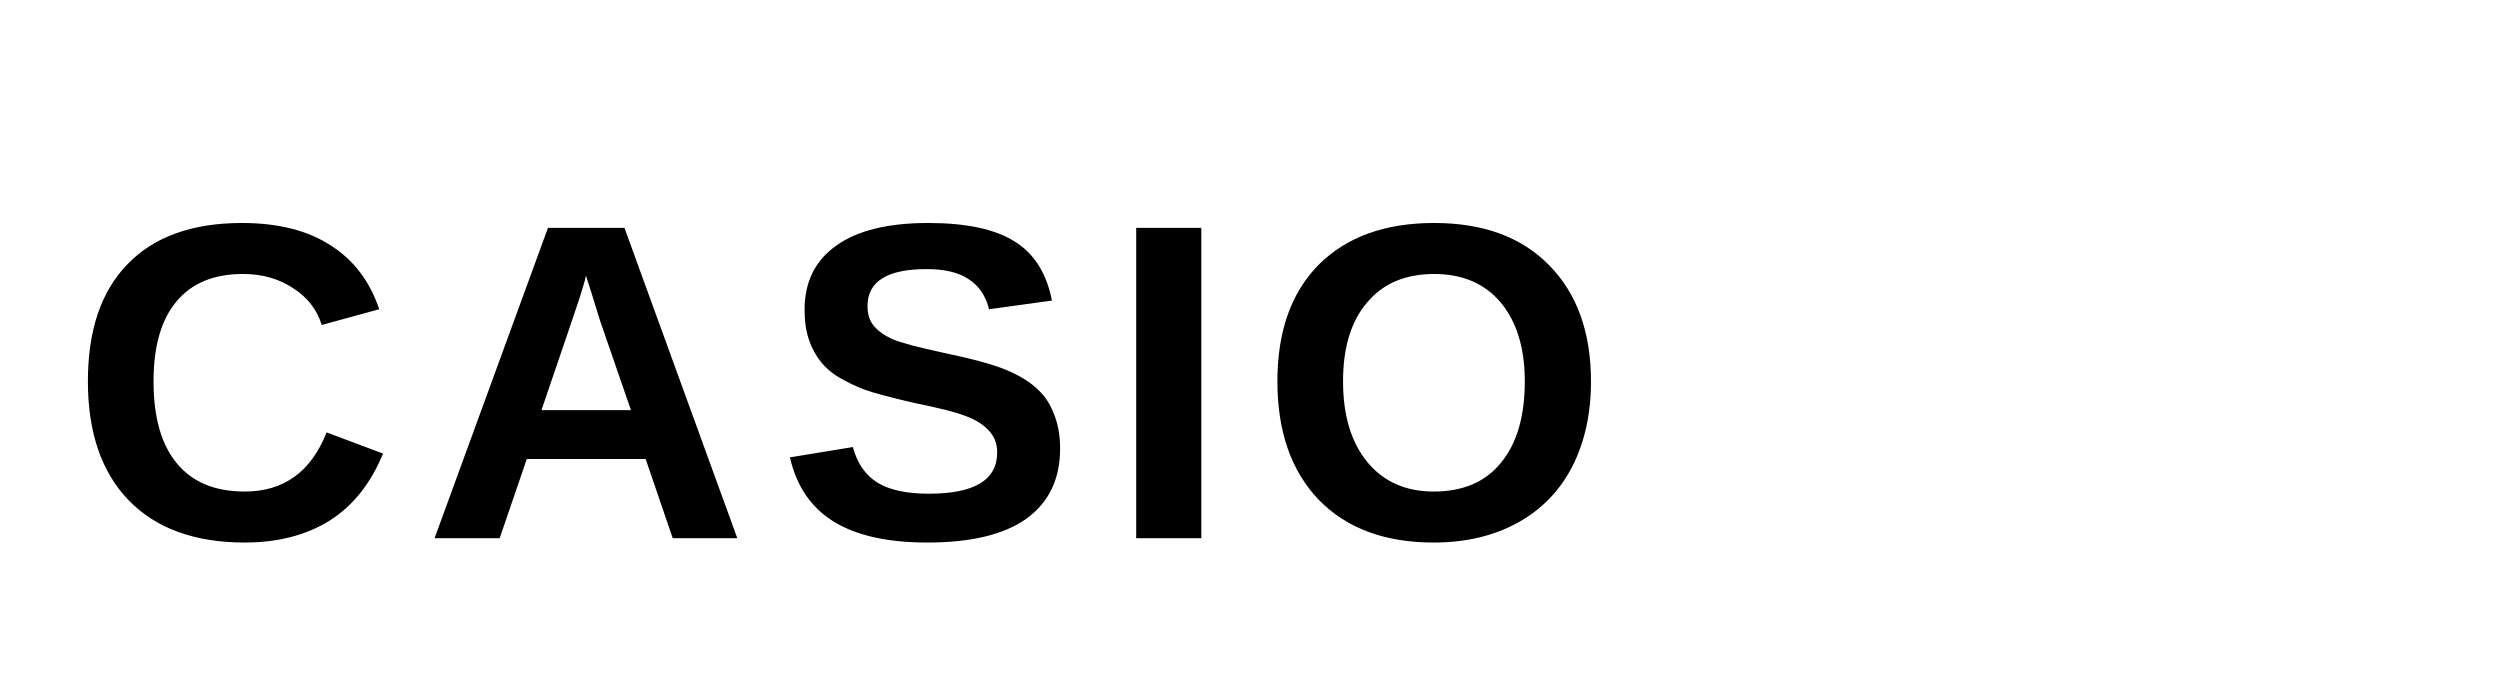
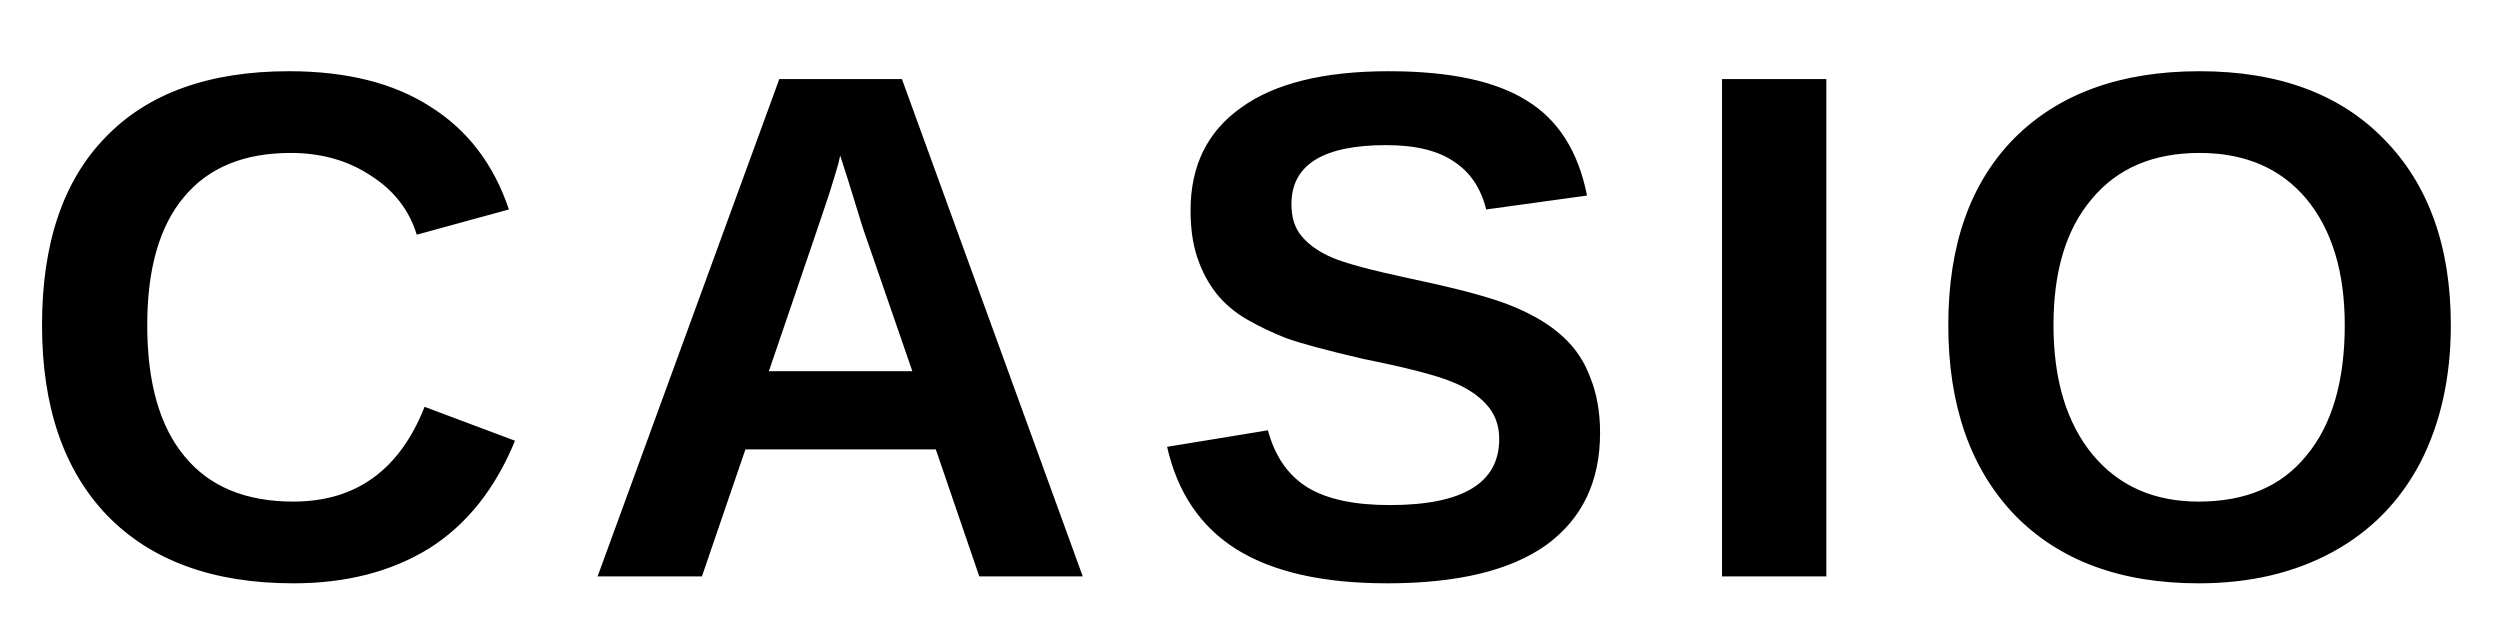
- <svg xmlns="http://www.w3.org/2000/svg" viewBox="0 0 72 20" role="img" aria-label="CASIO">
+ <svg xmlns="http://www.w3.org/2000/svg" viewBox="1.776 5.142 44.928 11.398" role="img" aria-label="CASIO">
  <text x="2" y="15.5" font-family="Arial, Helvetica, sans-serif" font-weight="700" font-size="13" letter-spacing="0.8" fill="currentColor">CASIO</text>
</svg>
